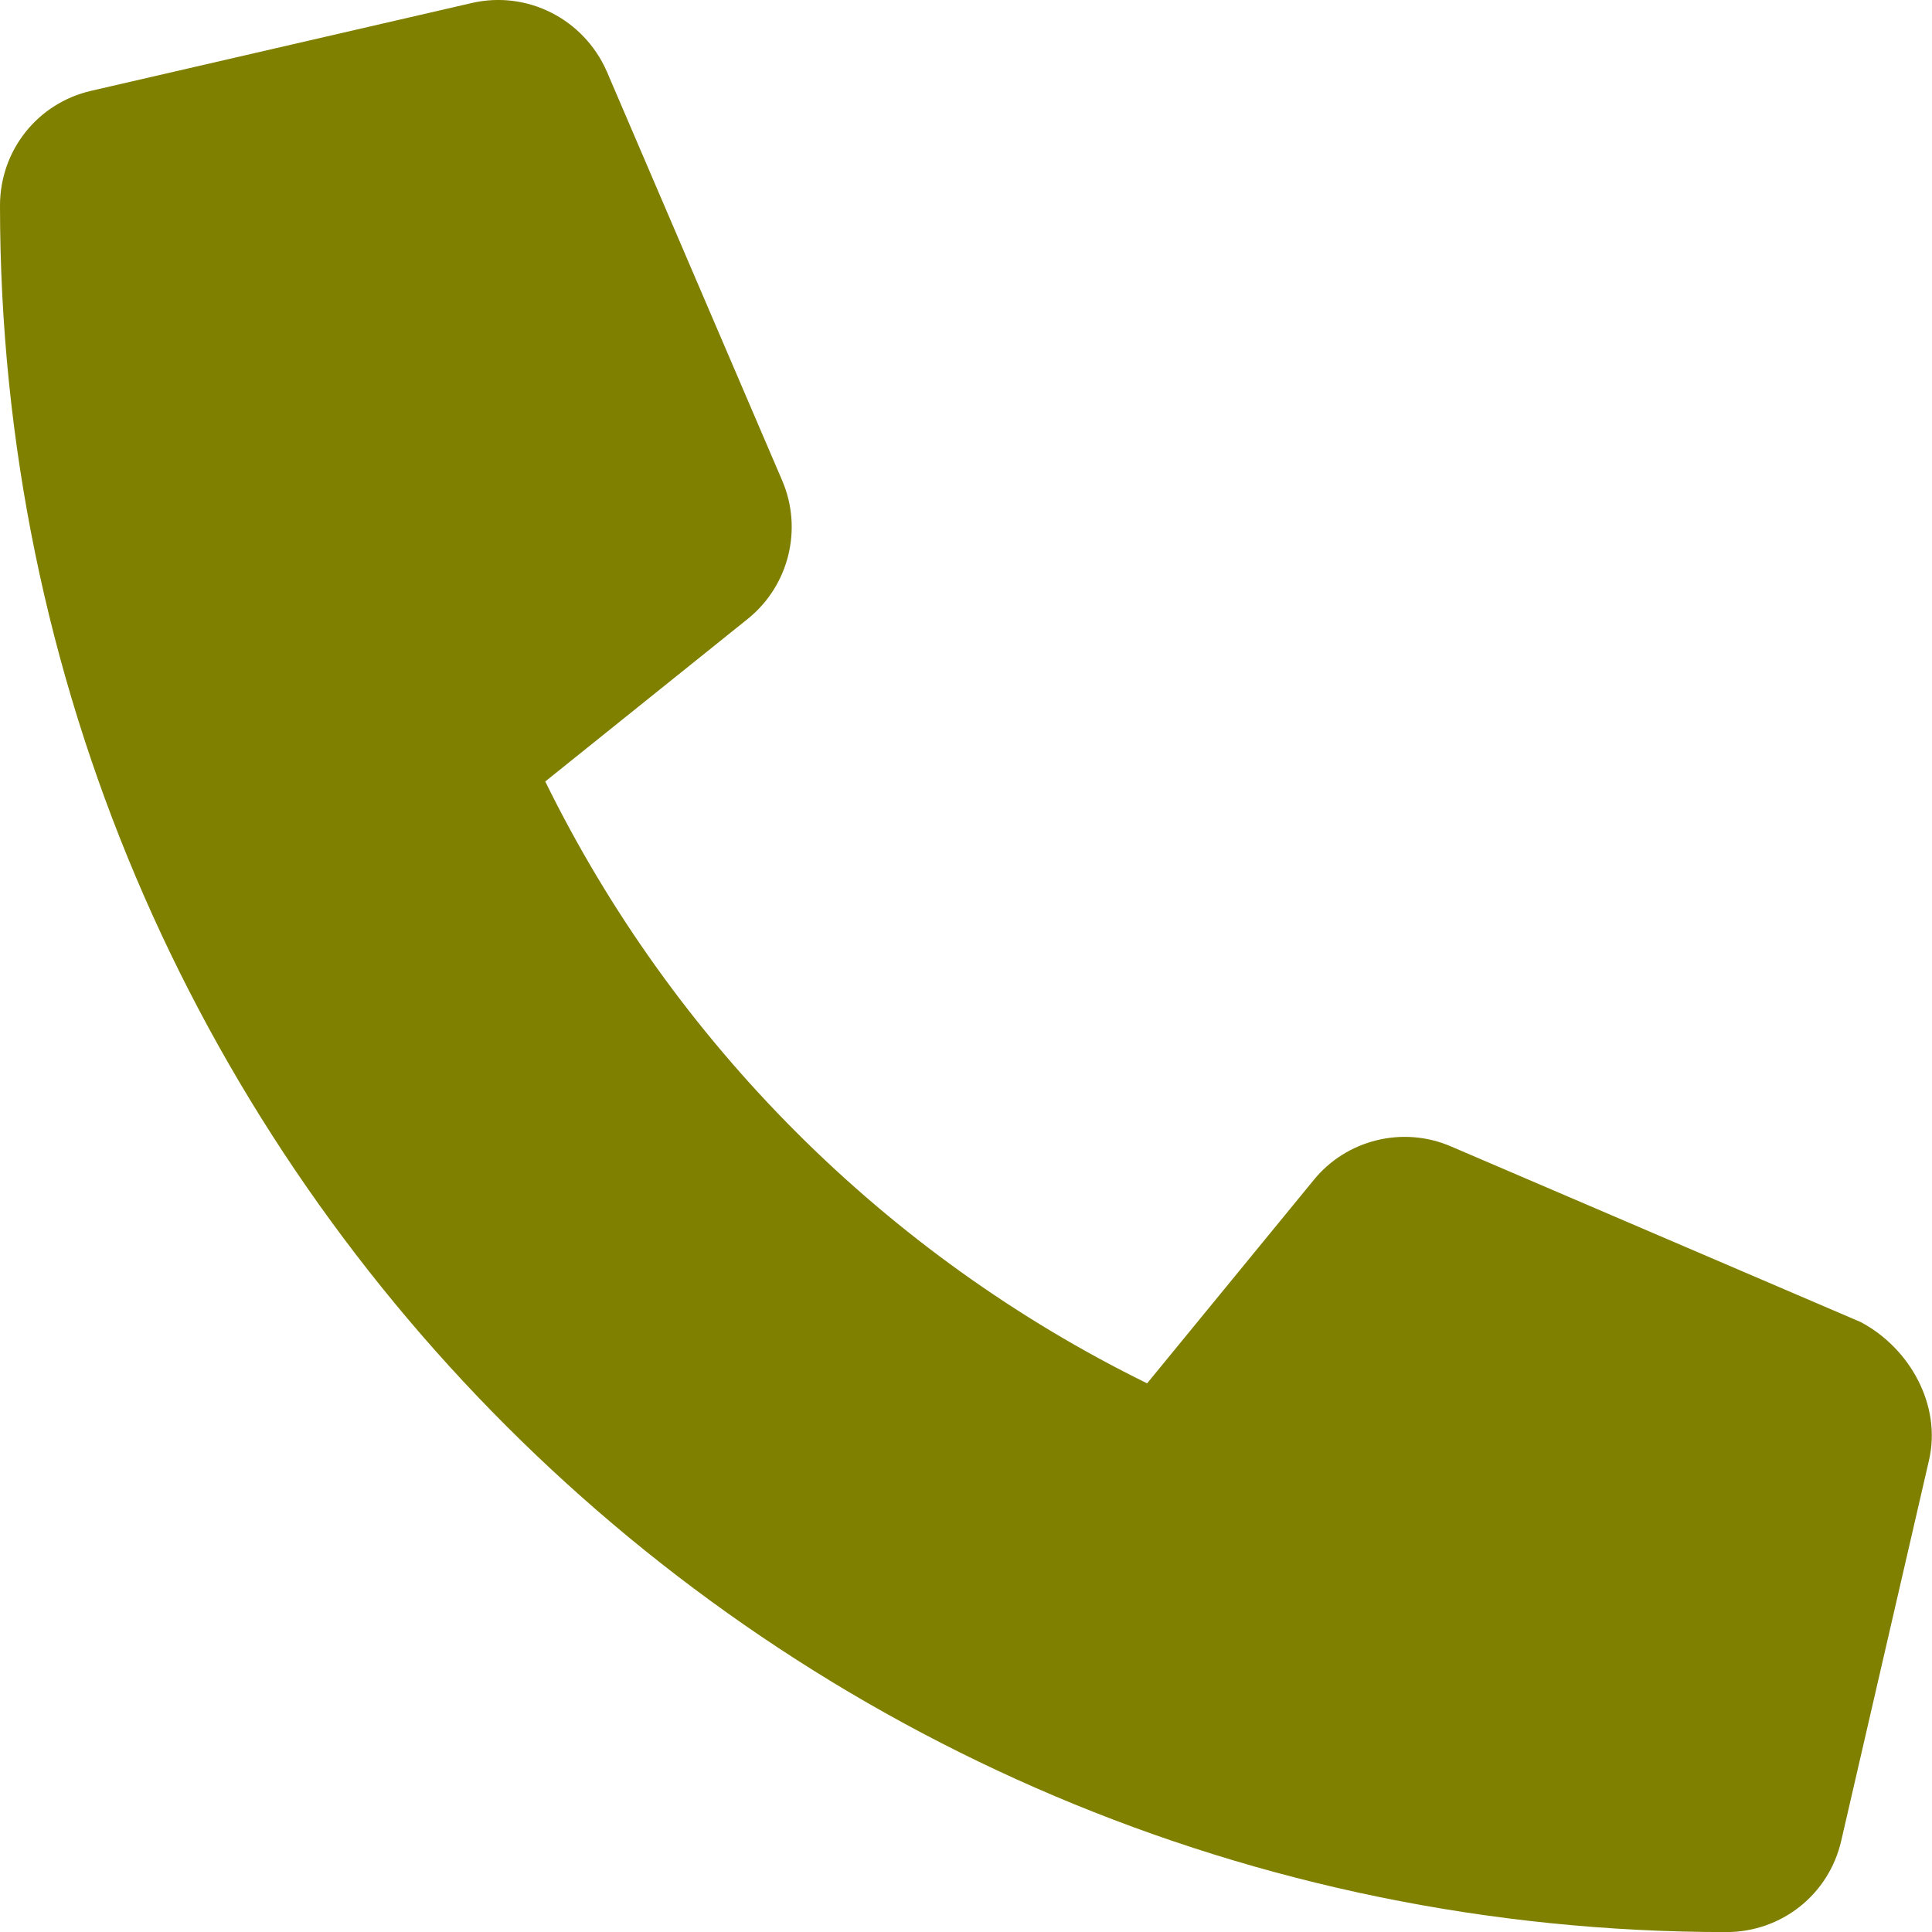
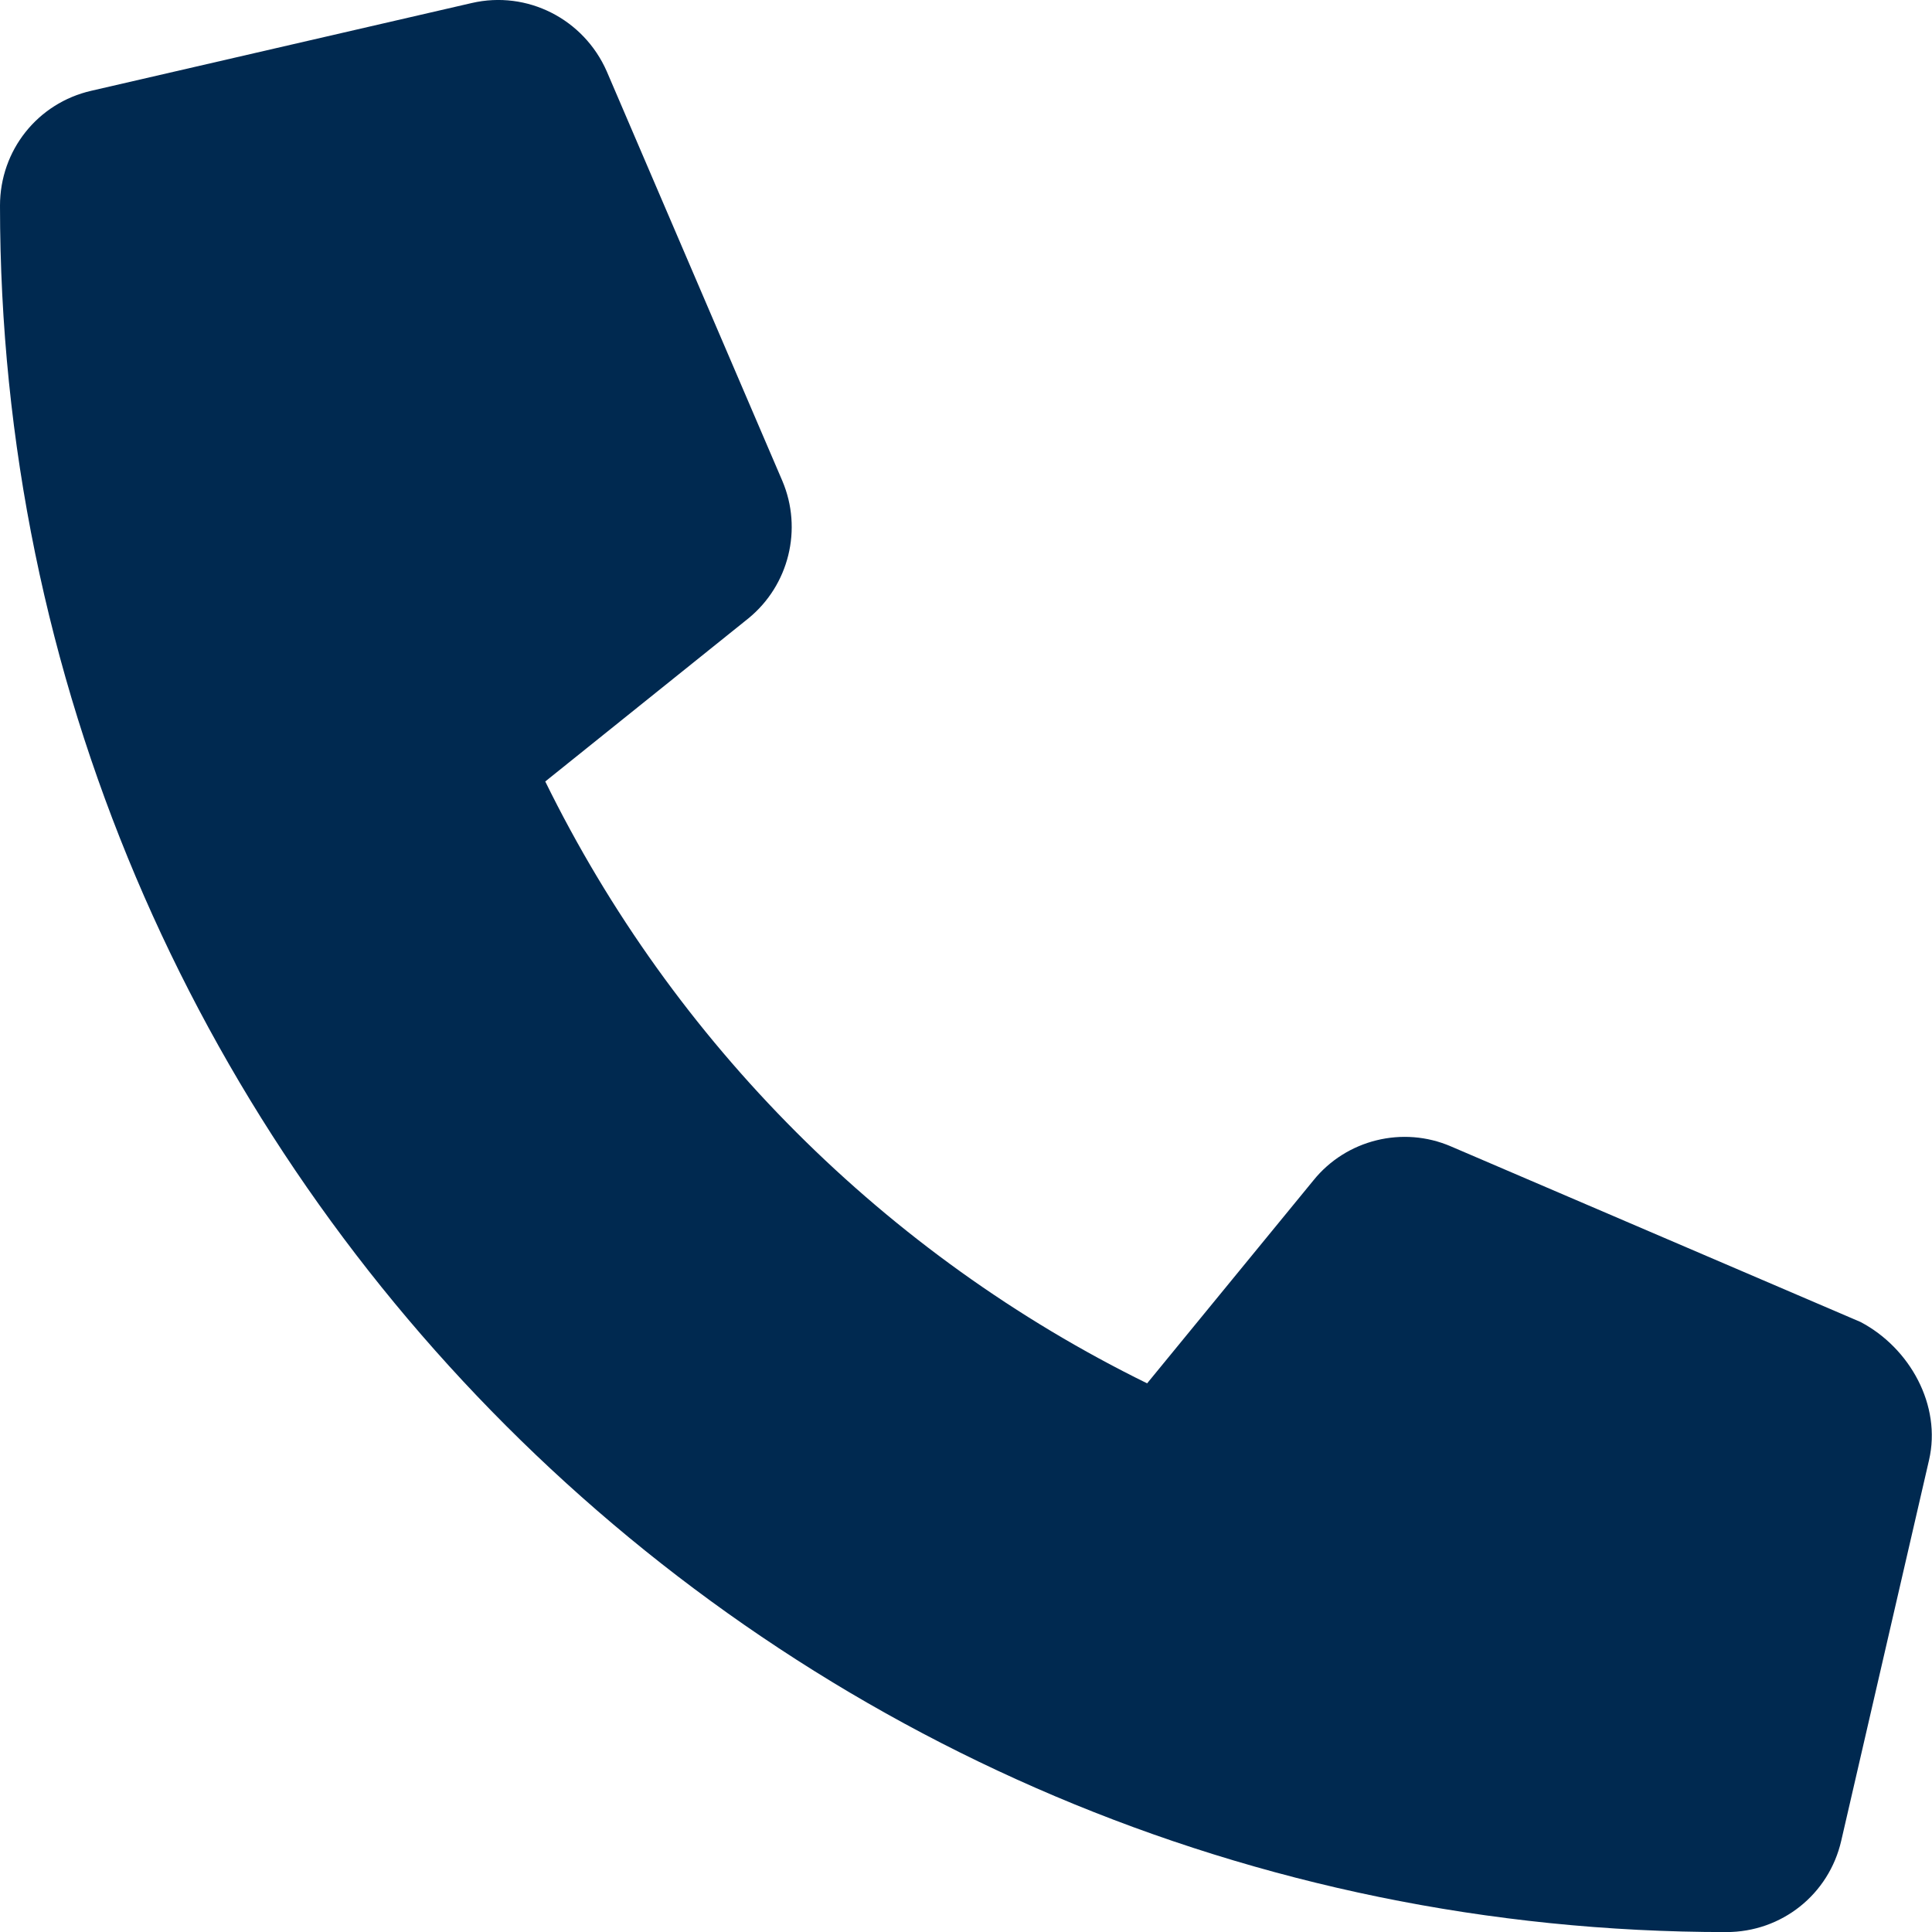
<svg xmlns="http://www.w3.org/2000/svg" viewBox="0 0 512 512">
-   <path fill="#808000" d="M511.2 387l-23.25 100.8c-3.266 14.25-15.79 24.22-30.46 24.22C205.2 512 0 306.8 0 54.5c0-14.66 9.969-27.2 24.22-30.45l100.8-23.25C139.7-2.602 154.7 5.018 160.8 18.92l46.52 108.5c5.438 12.78 1.77 27.67-8.98 36.45L144.5 207.1c33.98 69.22 90.26 125.5 159.5 159.5l44.08-53.8c8.688-10.78 23.69-14.51 36.47-8.975l108.5 46.51C506.1 357.2 514.6 372.4 511.2 387z" />
+   <path fill="#002950" d="M511.2 387l-23.25 100.8c-3.266 14.25-15.79 24.22-30.46 24.22C205.2 512 0 306.8 0 54.5c0-14.66 9.969-27.2 24.22-30.45l100.8-23.25C139.7-2.602 154.7 5.018 160.8 18.92l46.52 108.5c5.438 12.78 1.77 27.67-8.98 36.45L144.5 207.1c33.98 69.22 90.26 125.5 159.5 159.5l44.08-53.8c8.688-10.78 23.69-14.51 36.47-8.975l108.5 46.51C506.1 357.2 514.6 372.4 511.2 387z" />
</svg>
